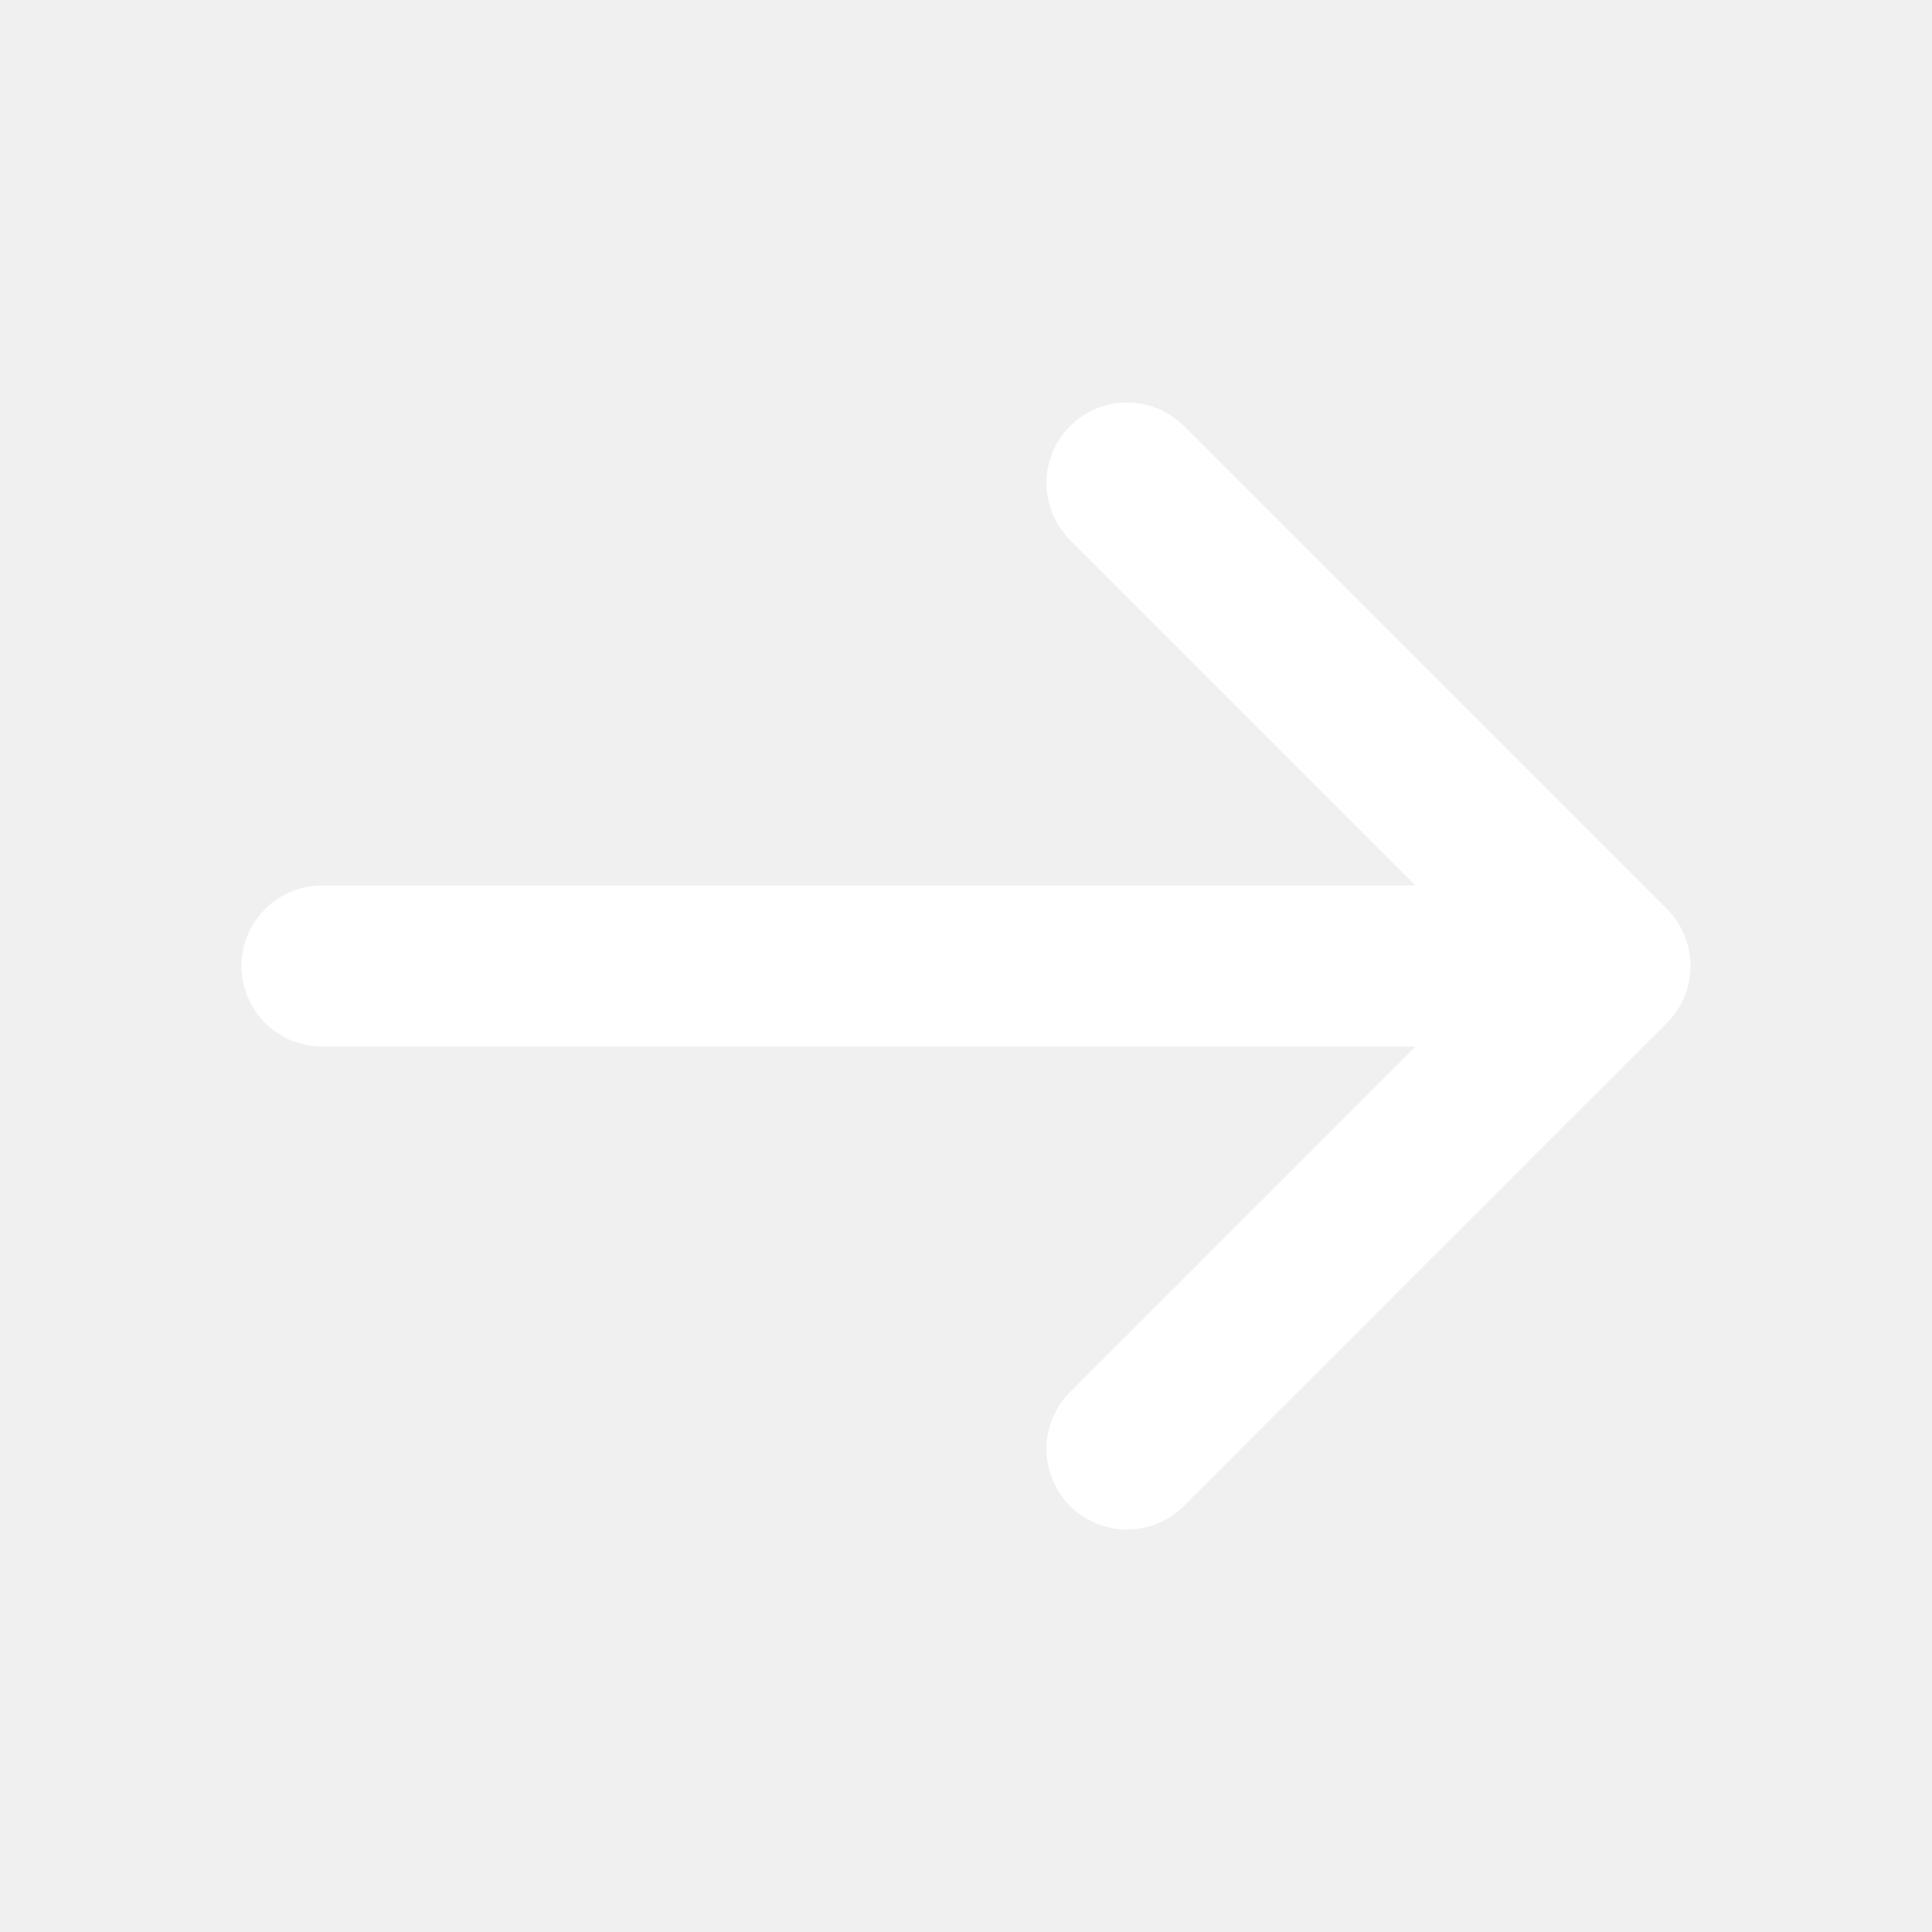
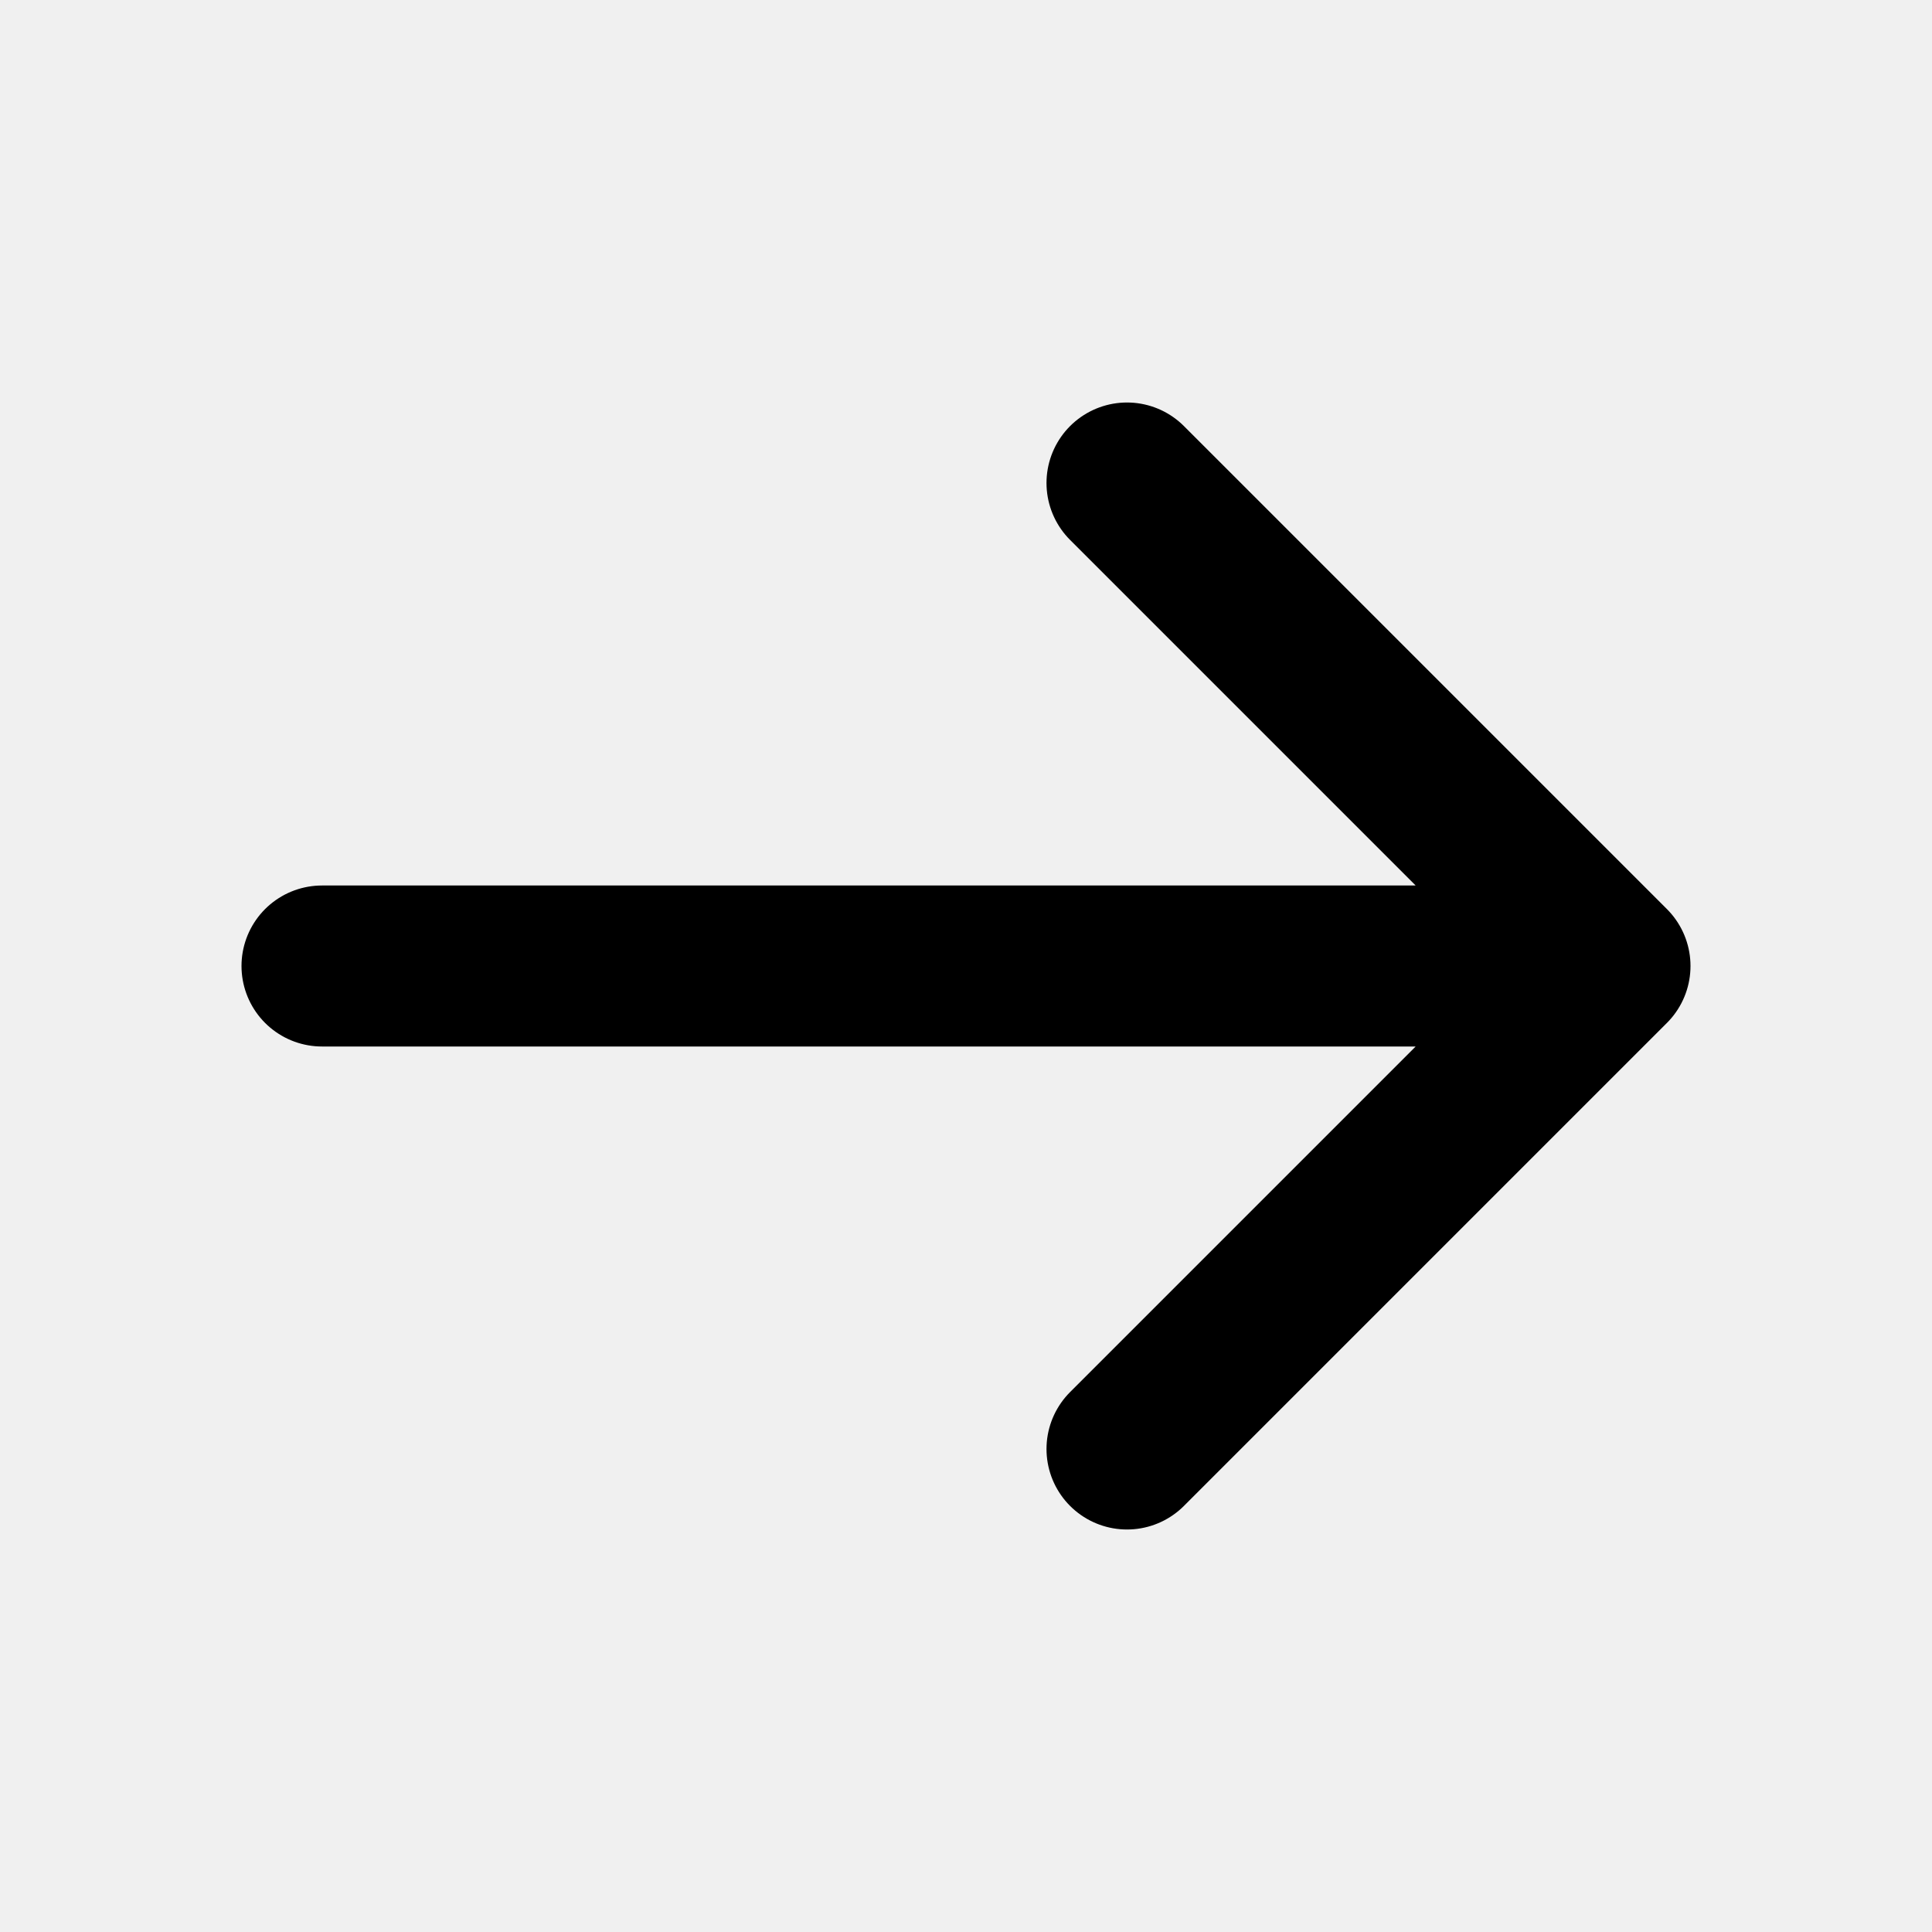
<svg xmlns="http://www.w3.org/2000/svg" width="24" height="24" viewBox="0 0 24 24" fill="none">
-   <path d="M4 12H20M20 12L14 18M20 12L14 6" stroke="white" stroke-width="2" stroke-linecap="round" stroke-linejoin="round" />
+   <path d="M4 12H20M20 12L14 18M20 12L14 6" stroke="currentColor" stroke-width="2" stroke-linecap="round" stroke-linejoin="round" />
</svg>
